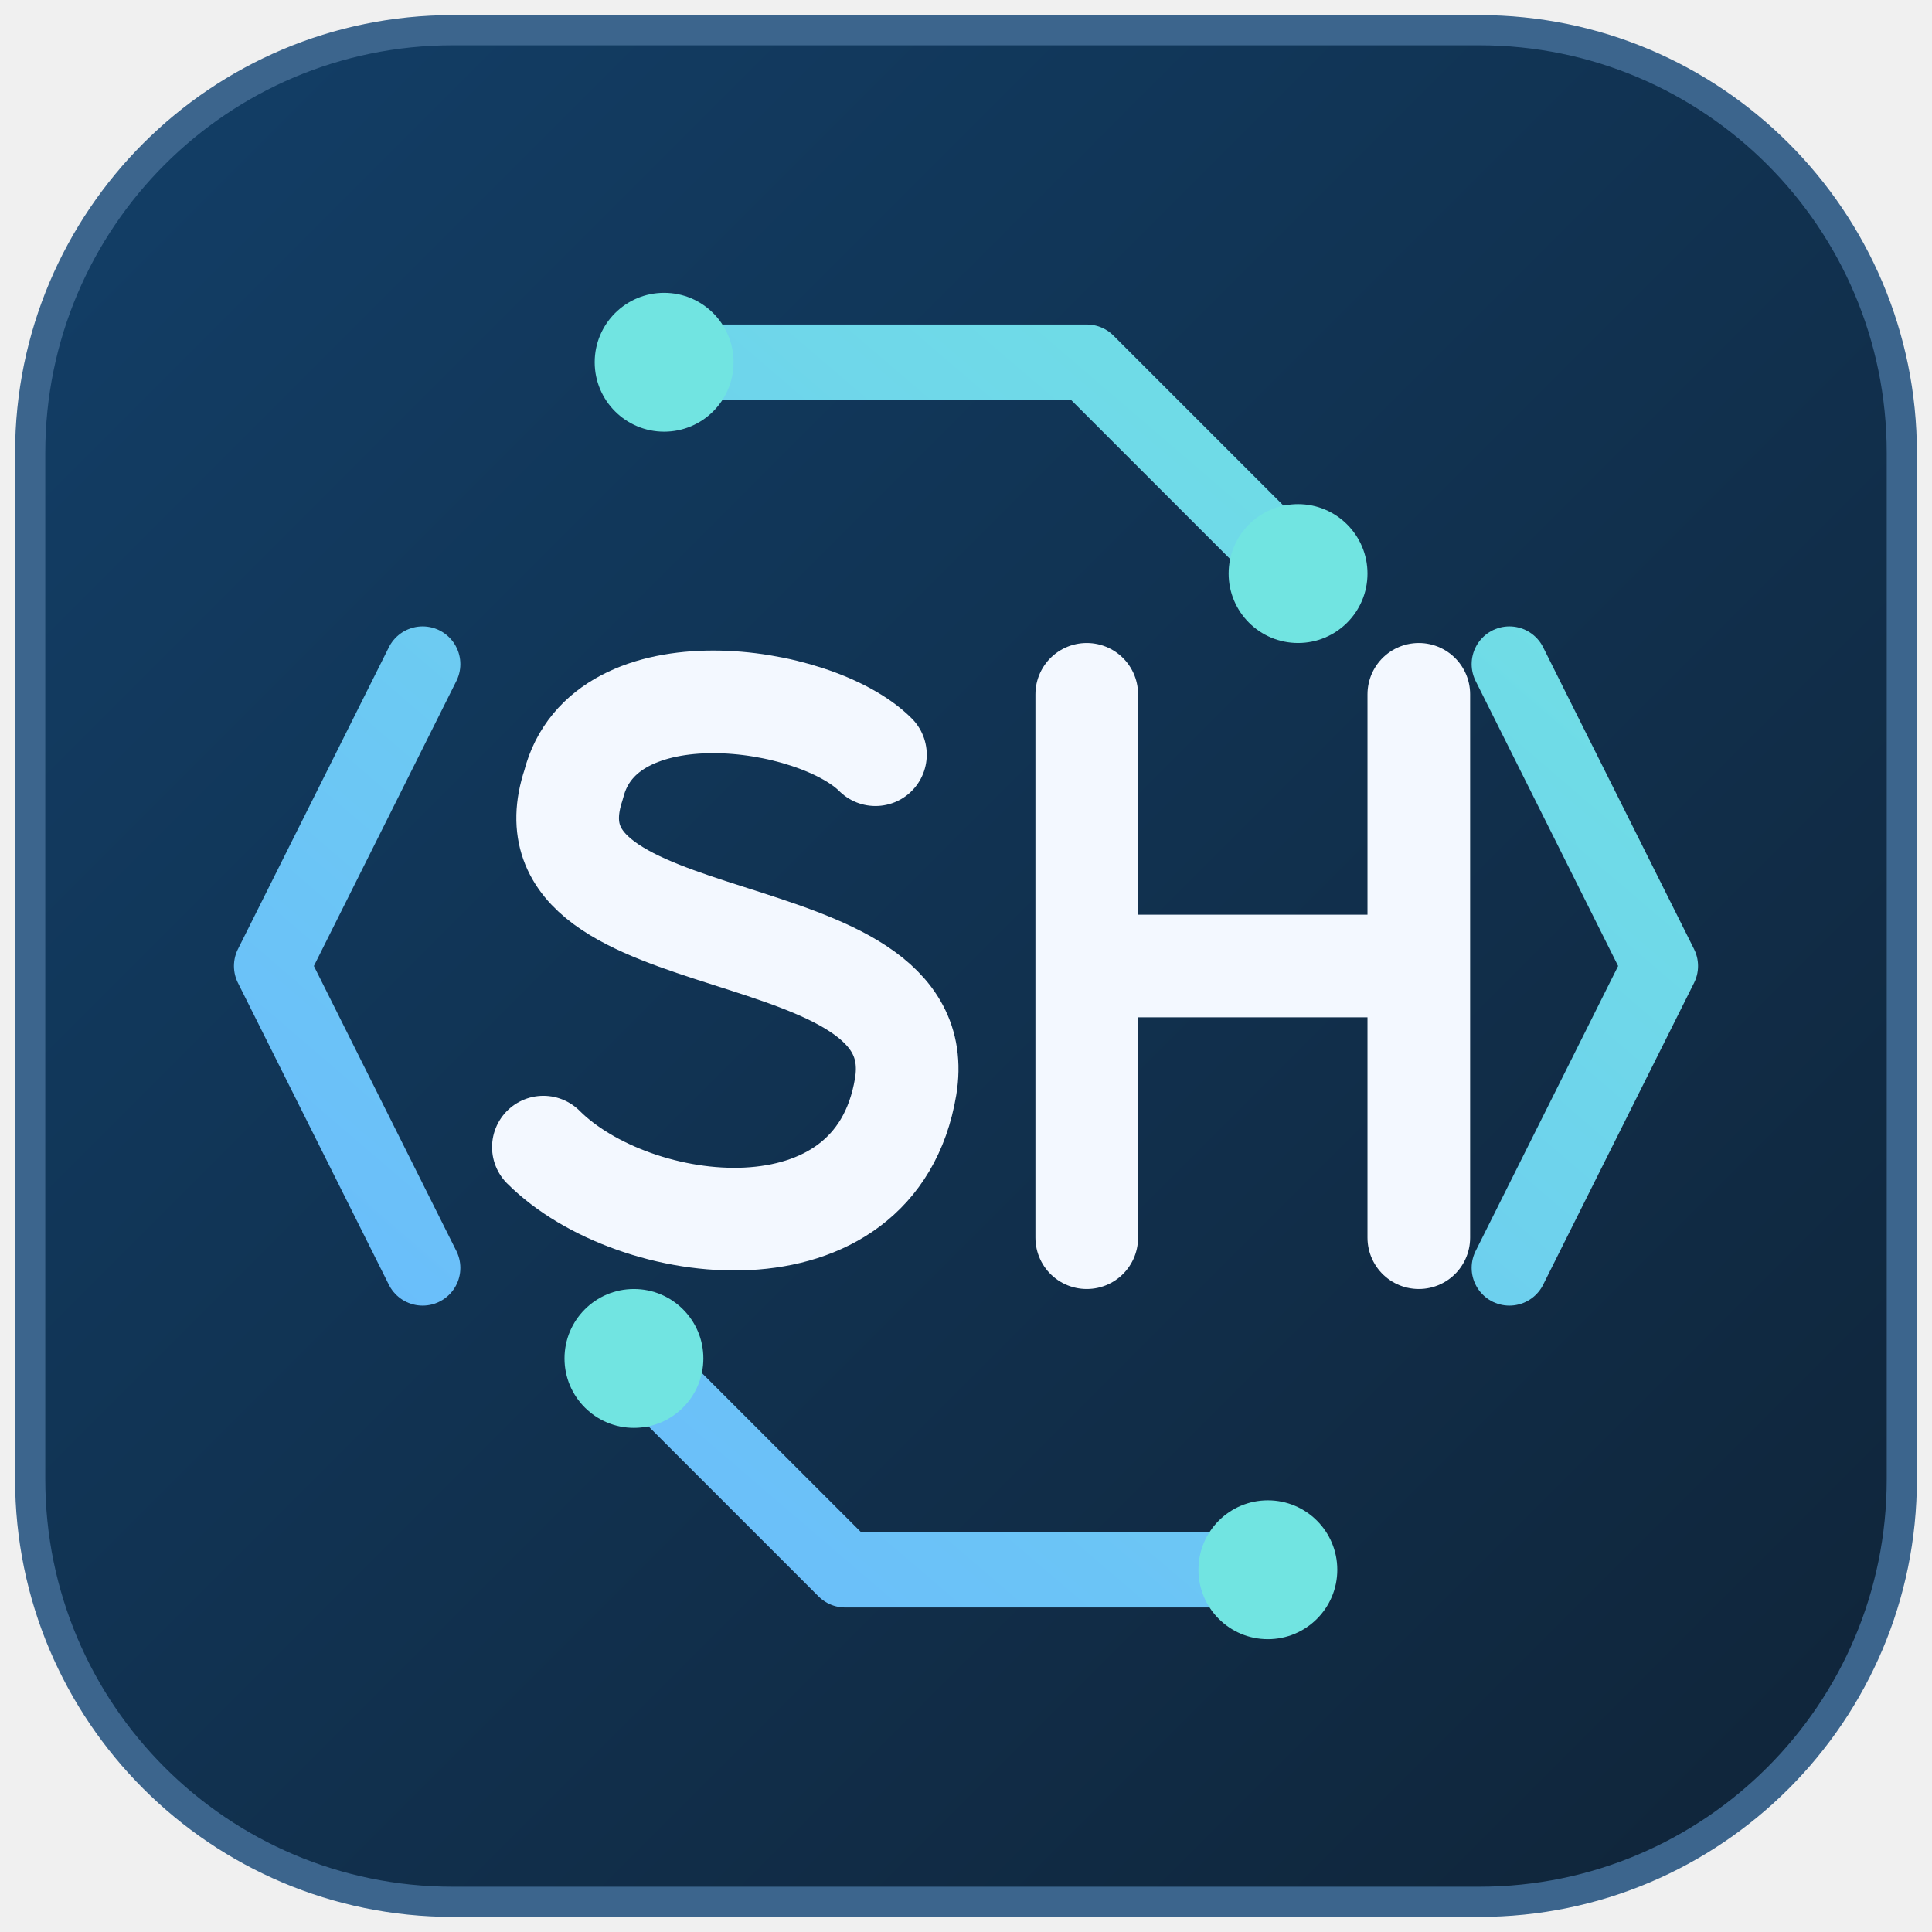
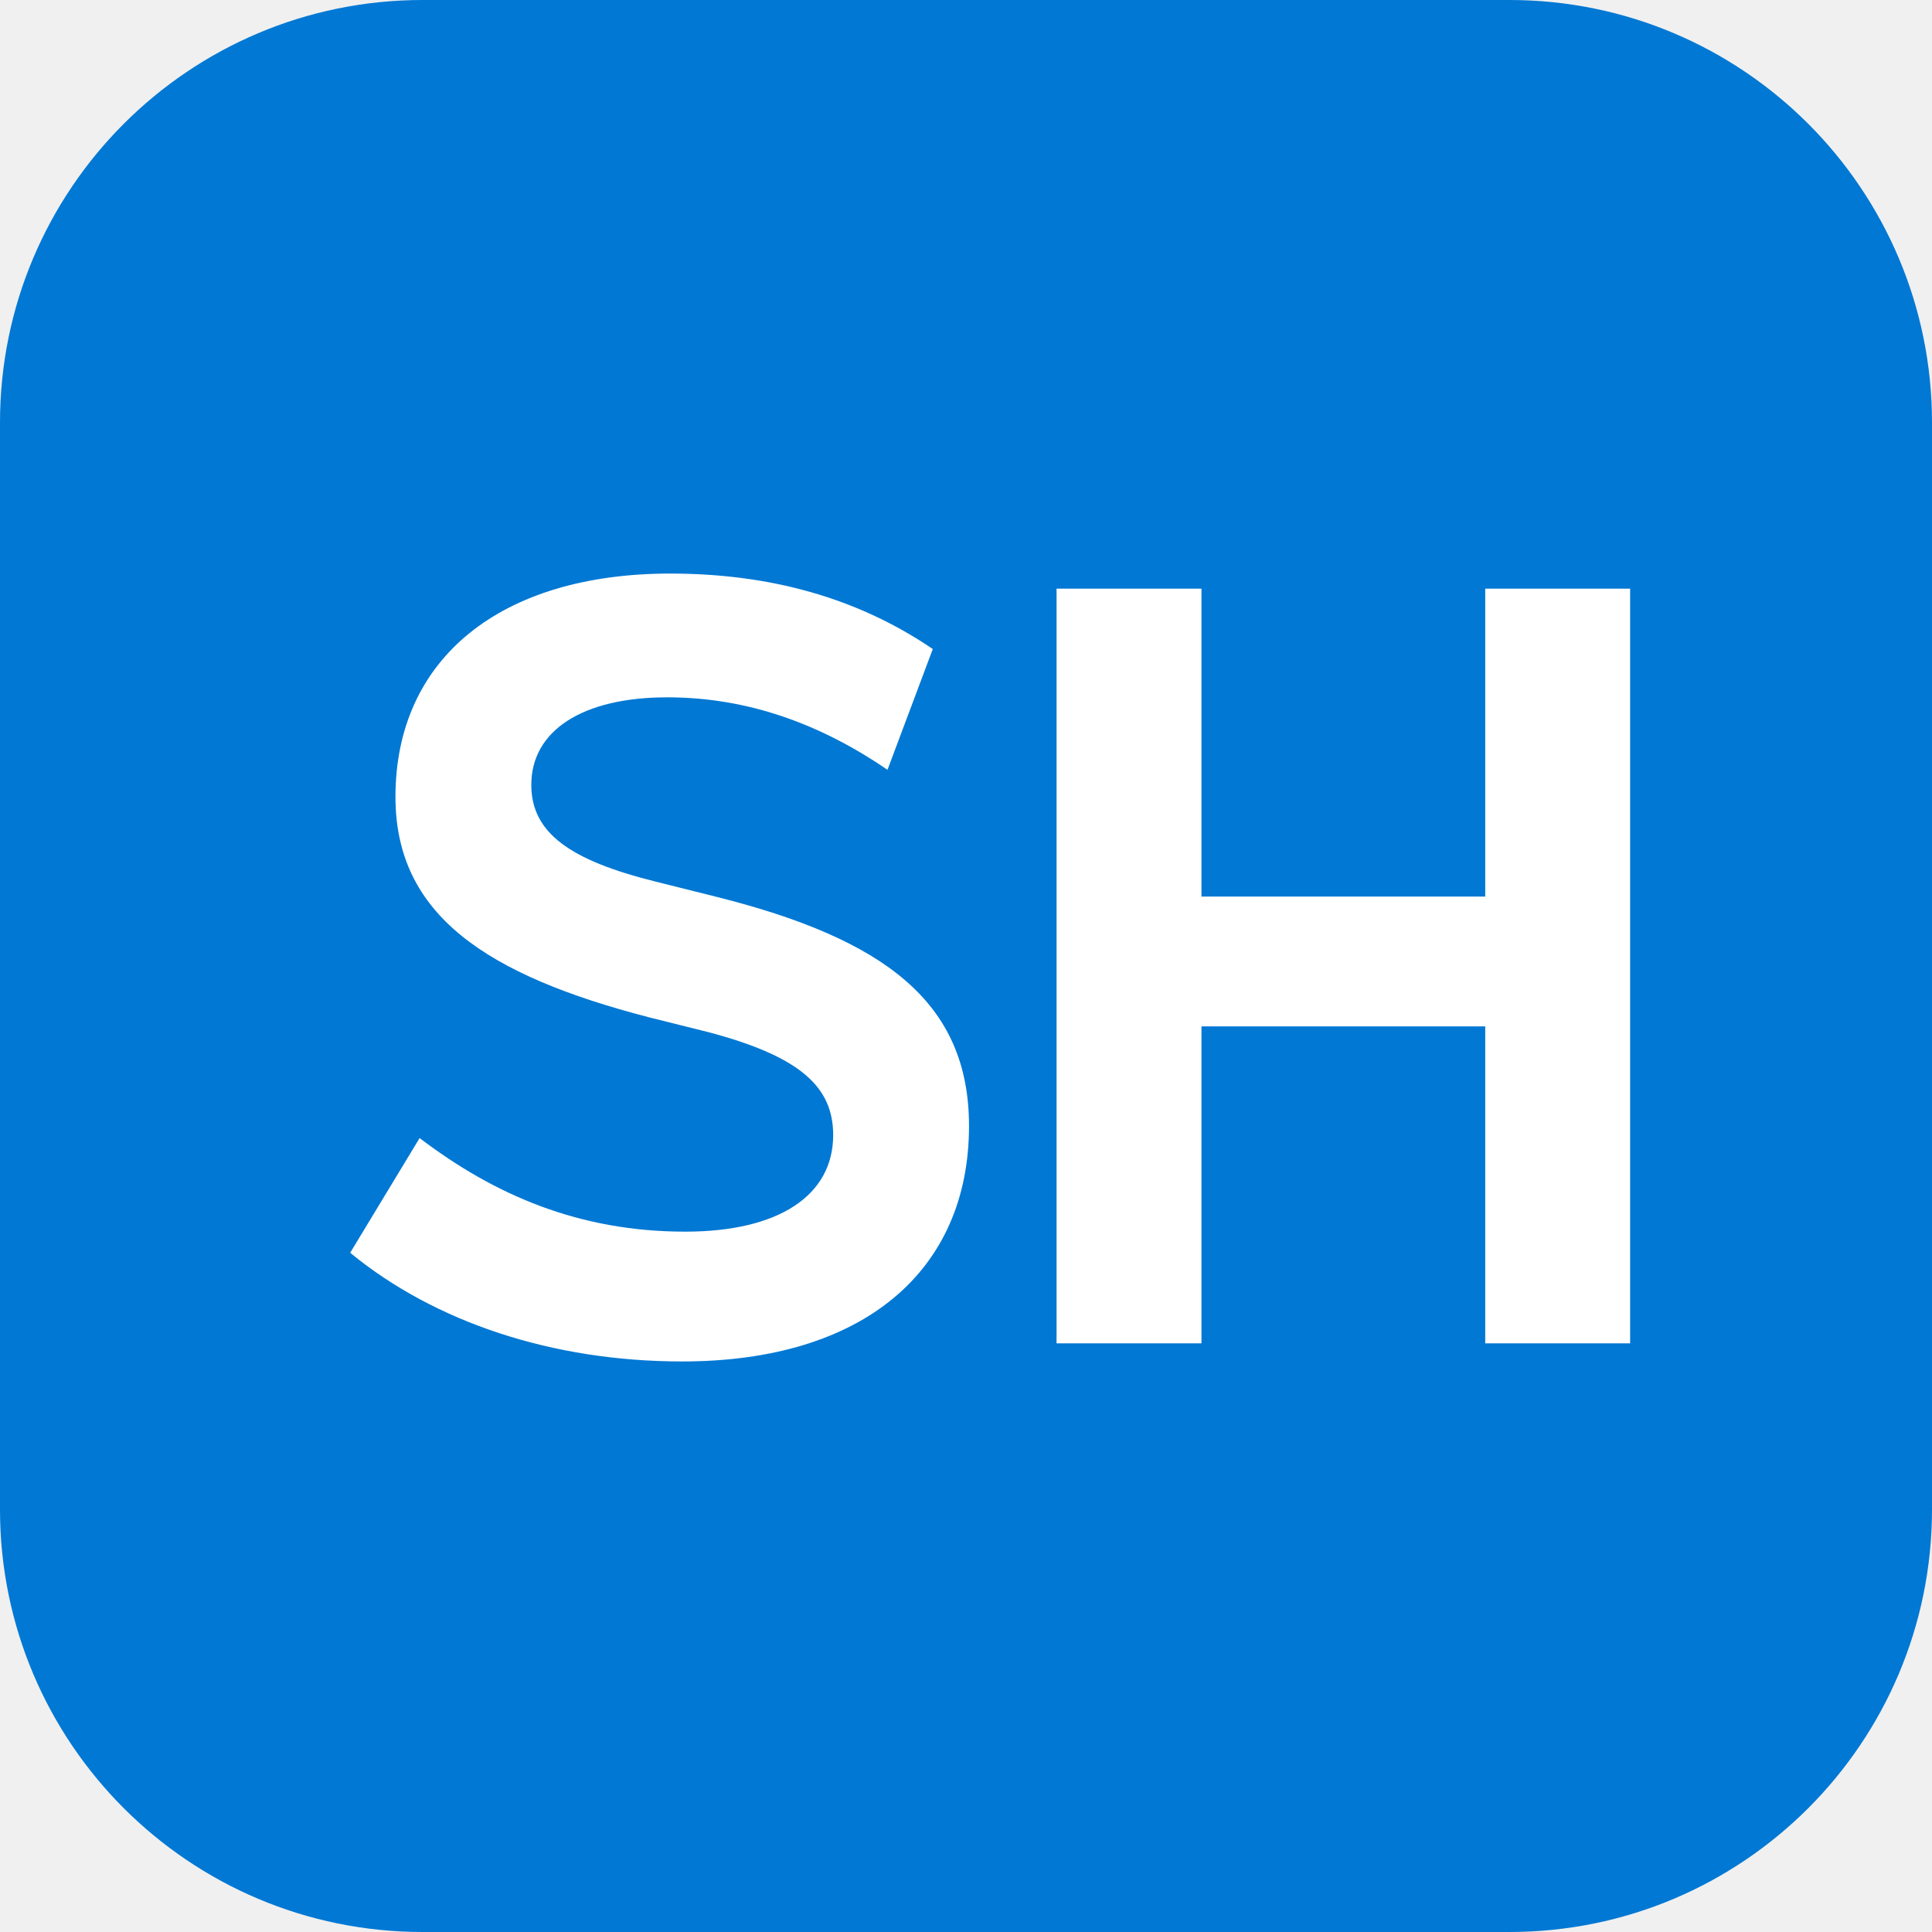
<svg xmlns="http://www.w3.org/2000/svg" viewBox="0 0 64 64" role="img" aria-labelledby="sh-title">
-   <defs>
-     <linearGradient id="sh-surface" x1="0" y1="0" x2="1" y2="1">
-       <stop stop-color="#123f68" />
-       <stop offset="1" stop-color="#102438" />
-     </linearGradient>
-     <linearGradient id="sh-accent" x1="0" y1="1" x2="1" y2="0">
-       <stop stop-color="#69b7ff" />
-       <stop offset="1" stop-color="#71e4e1" />
-     </linearGradient>
-   </defs>
-   <rect x="1" y="1" width="62" height="62" rx="14" fill="url(#sh-surface)" stroke="#3c658d" />
-   <g fill="none" stroke="url(#sh-accent)" stroke-width="2.5" stroke-linecap="round" stroke-linejoin="round">
-     <path d="m14 22-5 10 5 10m36-20 5 10-5 10M24 12h12l6 6M40 52H28l-6-6" />
-   </g>
-   <g fill="#71e4e1">
-     <circle cx="22" cy="12" r="2.3" />
-     <circle cx="43" cy="19" r="2.3" />
-     <circle cx="42" cy="52" r="2.3" />
-     <circle cx="21" cy="45" r="2.3" />
-   </g>
-   <g fill="none" stroke="#f3f8ff" stroke-width="3.4" stroke-linecap="round" stroke-linejoin="round">
-     <path d="M29 25c-2-2-9-3-10 1-2 6 12 4 11 10-1 6-9 5-12 2M36 23v18m11-18v18M36 32h11" />
+   <rect width="64" height="64" rx="14" fill="#0078d4" />
+   <g fill="#fff">
+     <path d="M30.9 21.5c-2.5-1.7-5.4-2.5-8.7-2.5-5.6 0-9.1 2.8-9.1 7.4 0 3.9 3 5.9 8.4 7.3l2 .5c3 .8 4.1 1.8 4.1 3.4 0 2-1.8 3.2-4.9 3.2-3.5 0-6.3-1.2-8.8-3.1l-2.3 3.8c2.8 2.3 6.7 3.6 11 3.6 6 0 9.5-3 9.5-7.8 0-4.1-2.8-6.2-8.4-7.6l-2-.5c-2.8-.7-4.1-1.6-4.1-3.2 0-1.8 1.7-2.9 4.5-2.9 2.7 0 5.1.9 7.3 2.4z" />
+     <path d="M35 19.5h4.8v10.2h9.4V19.5H54v25h-4.8V34h-9.4v10.5H35z" />
  </g>
</svg>
